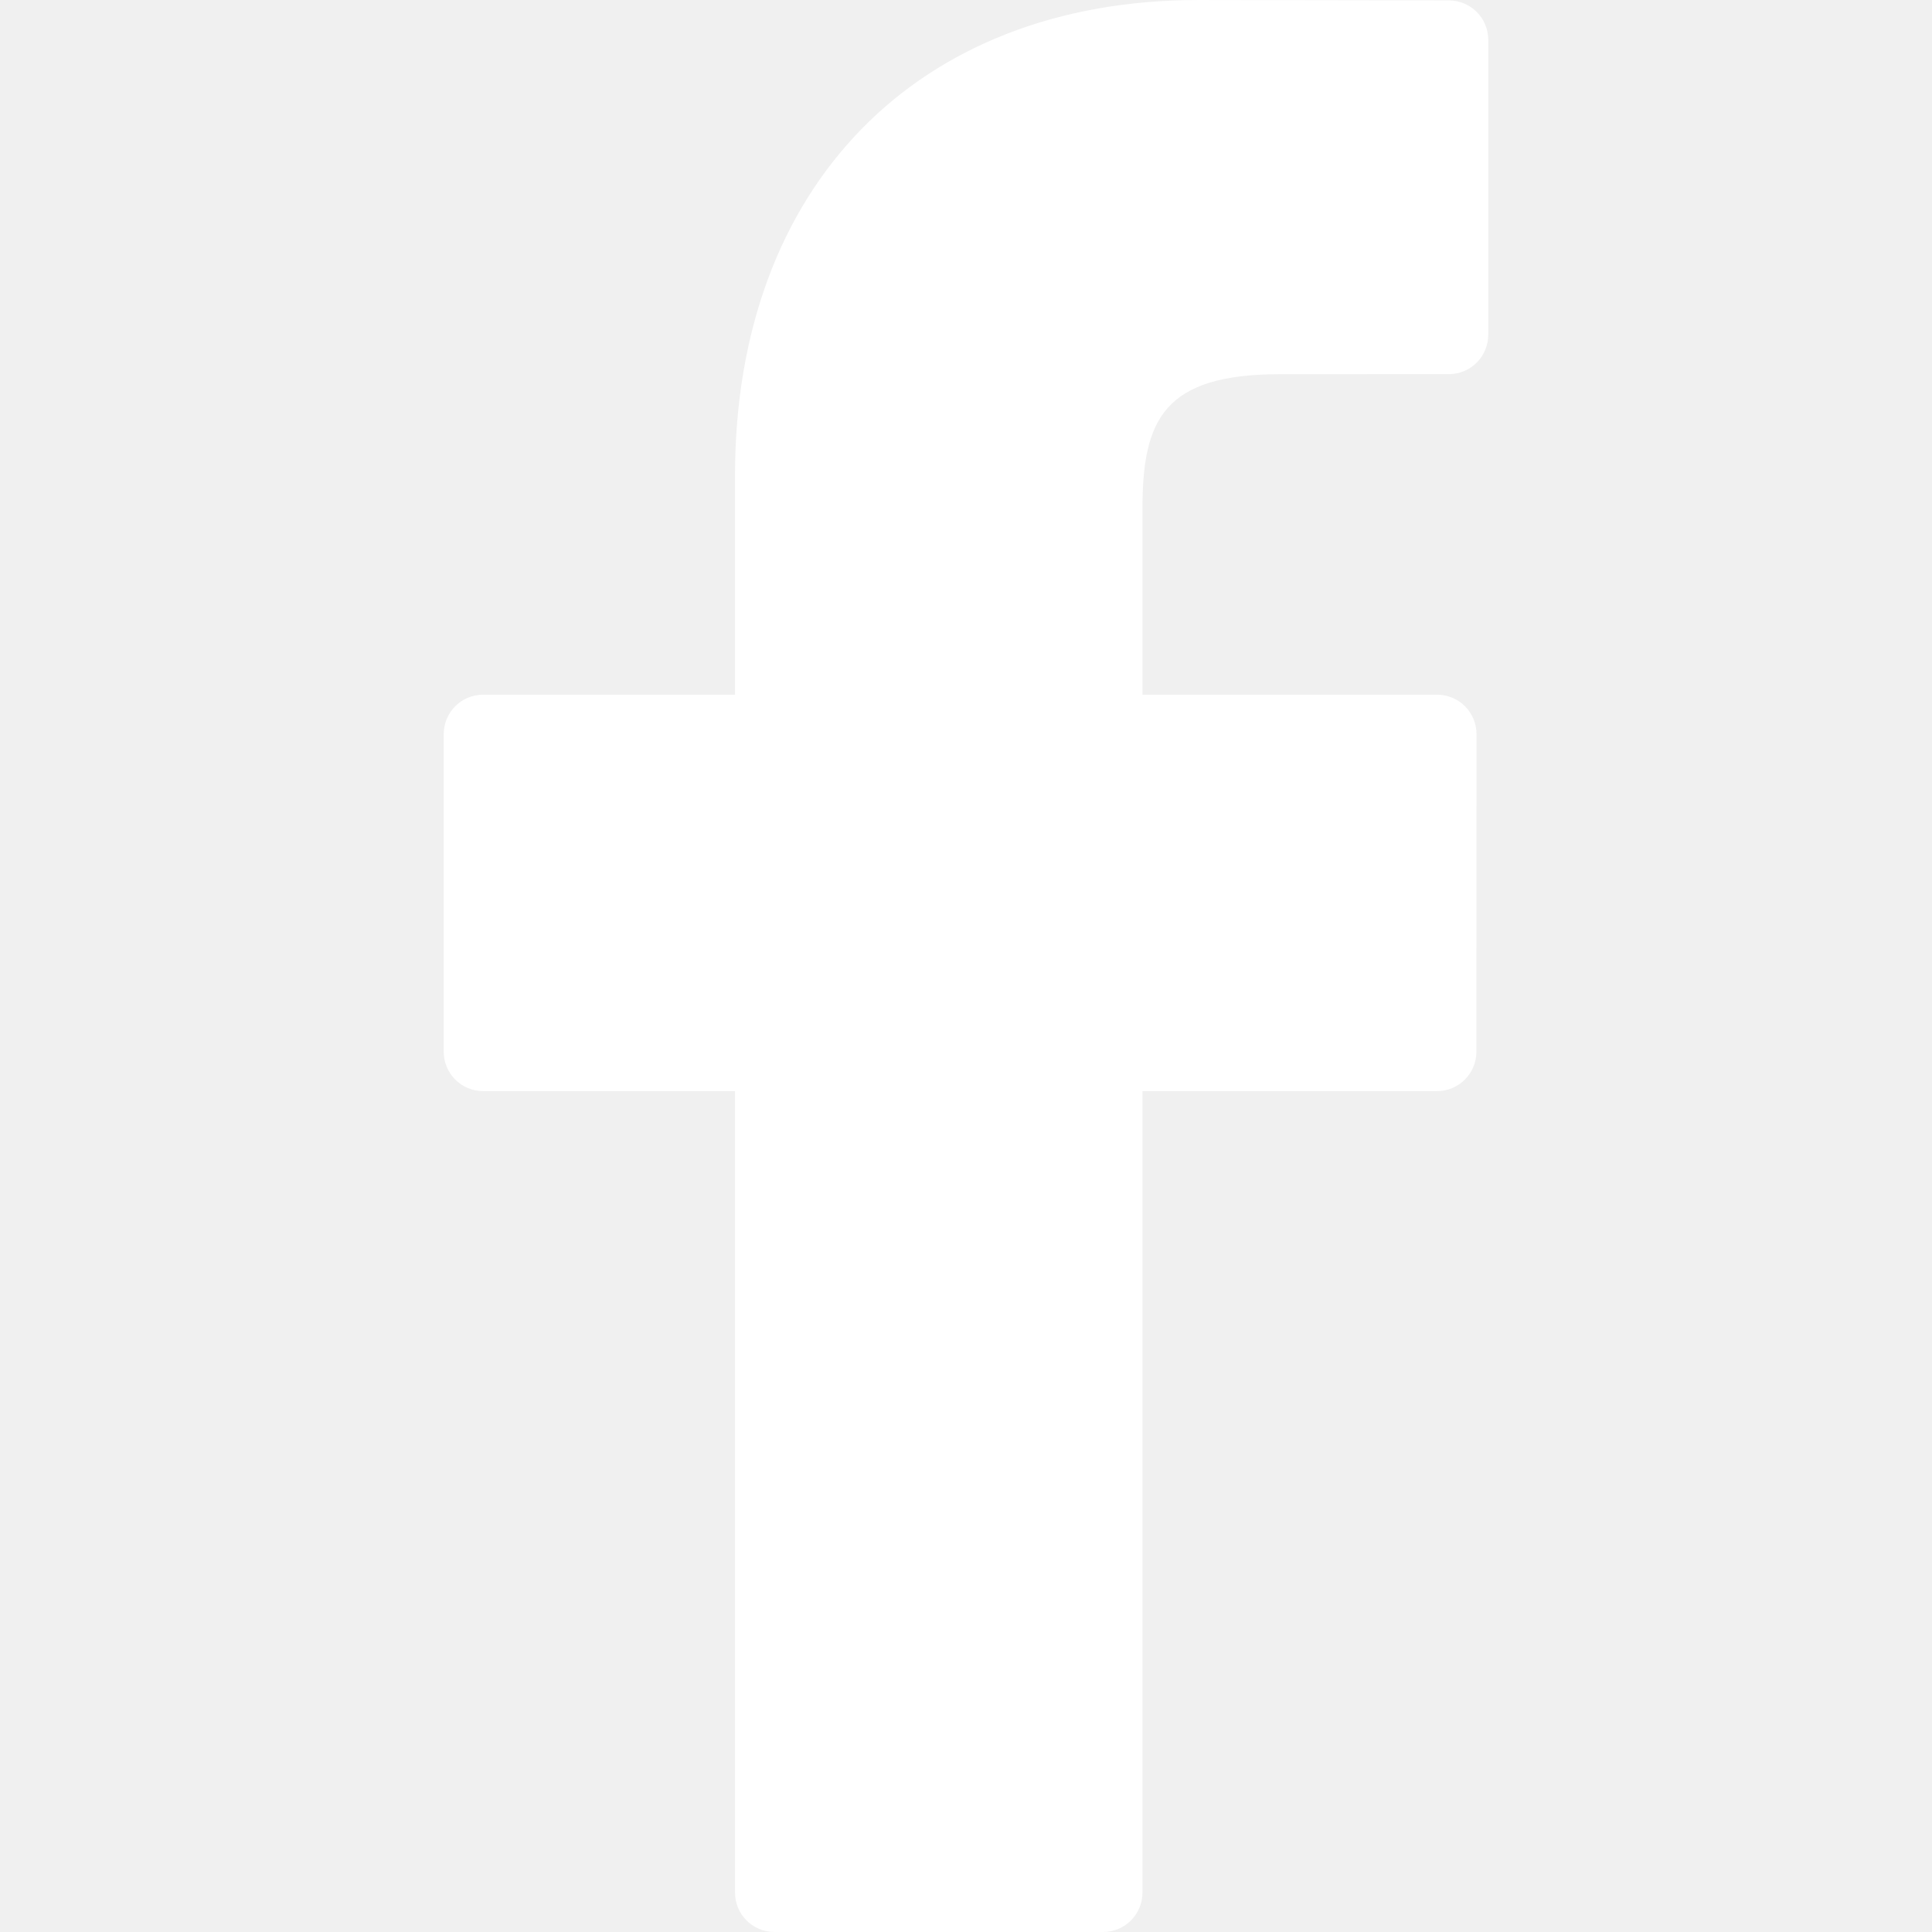
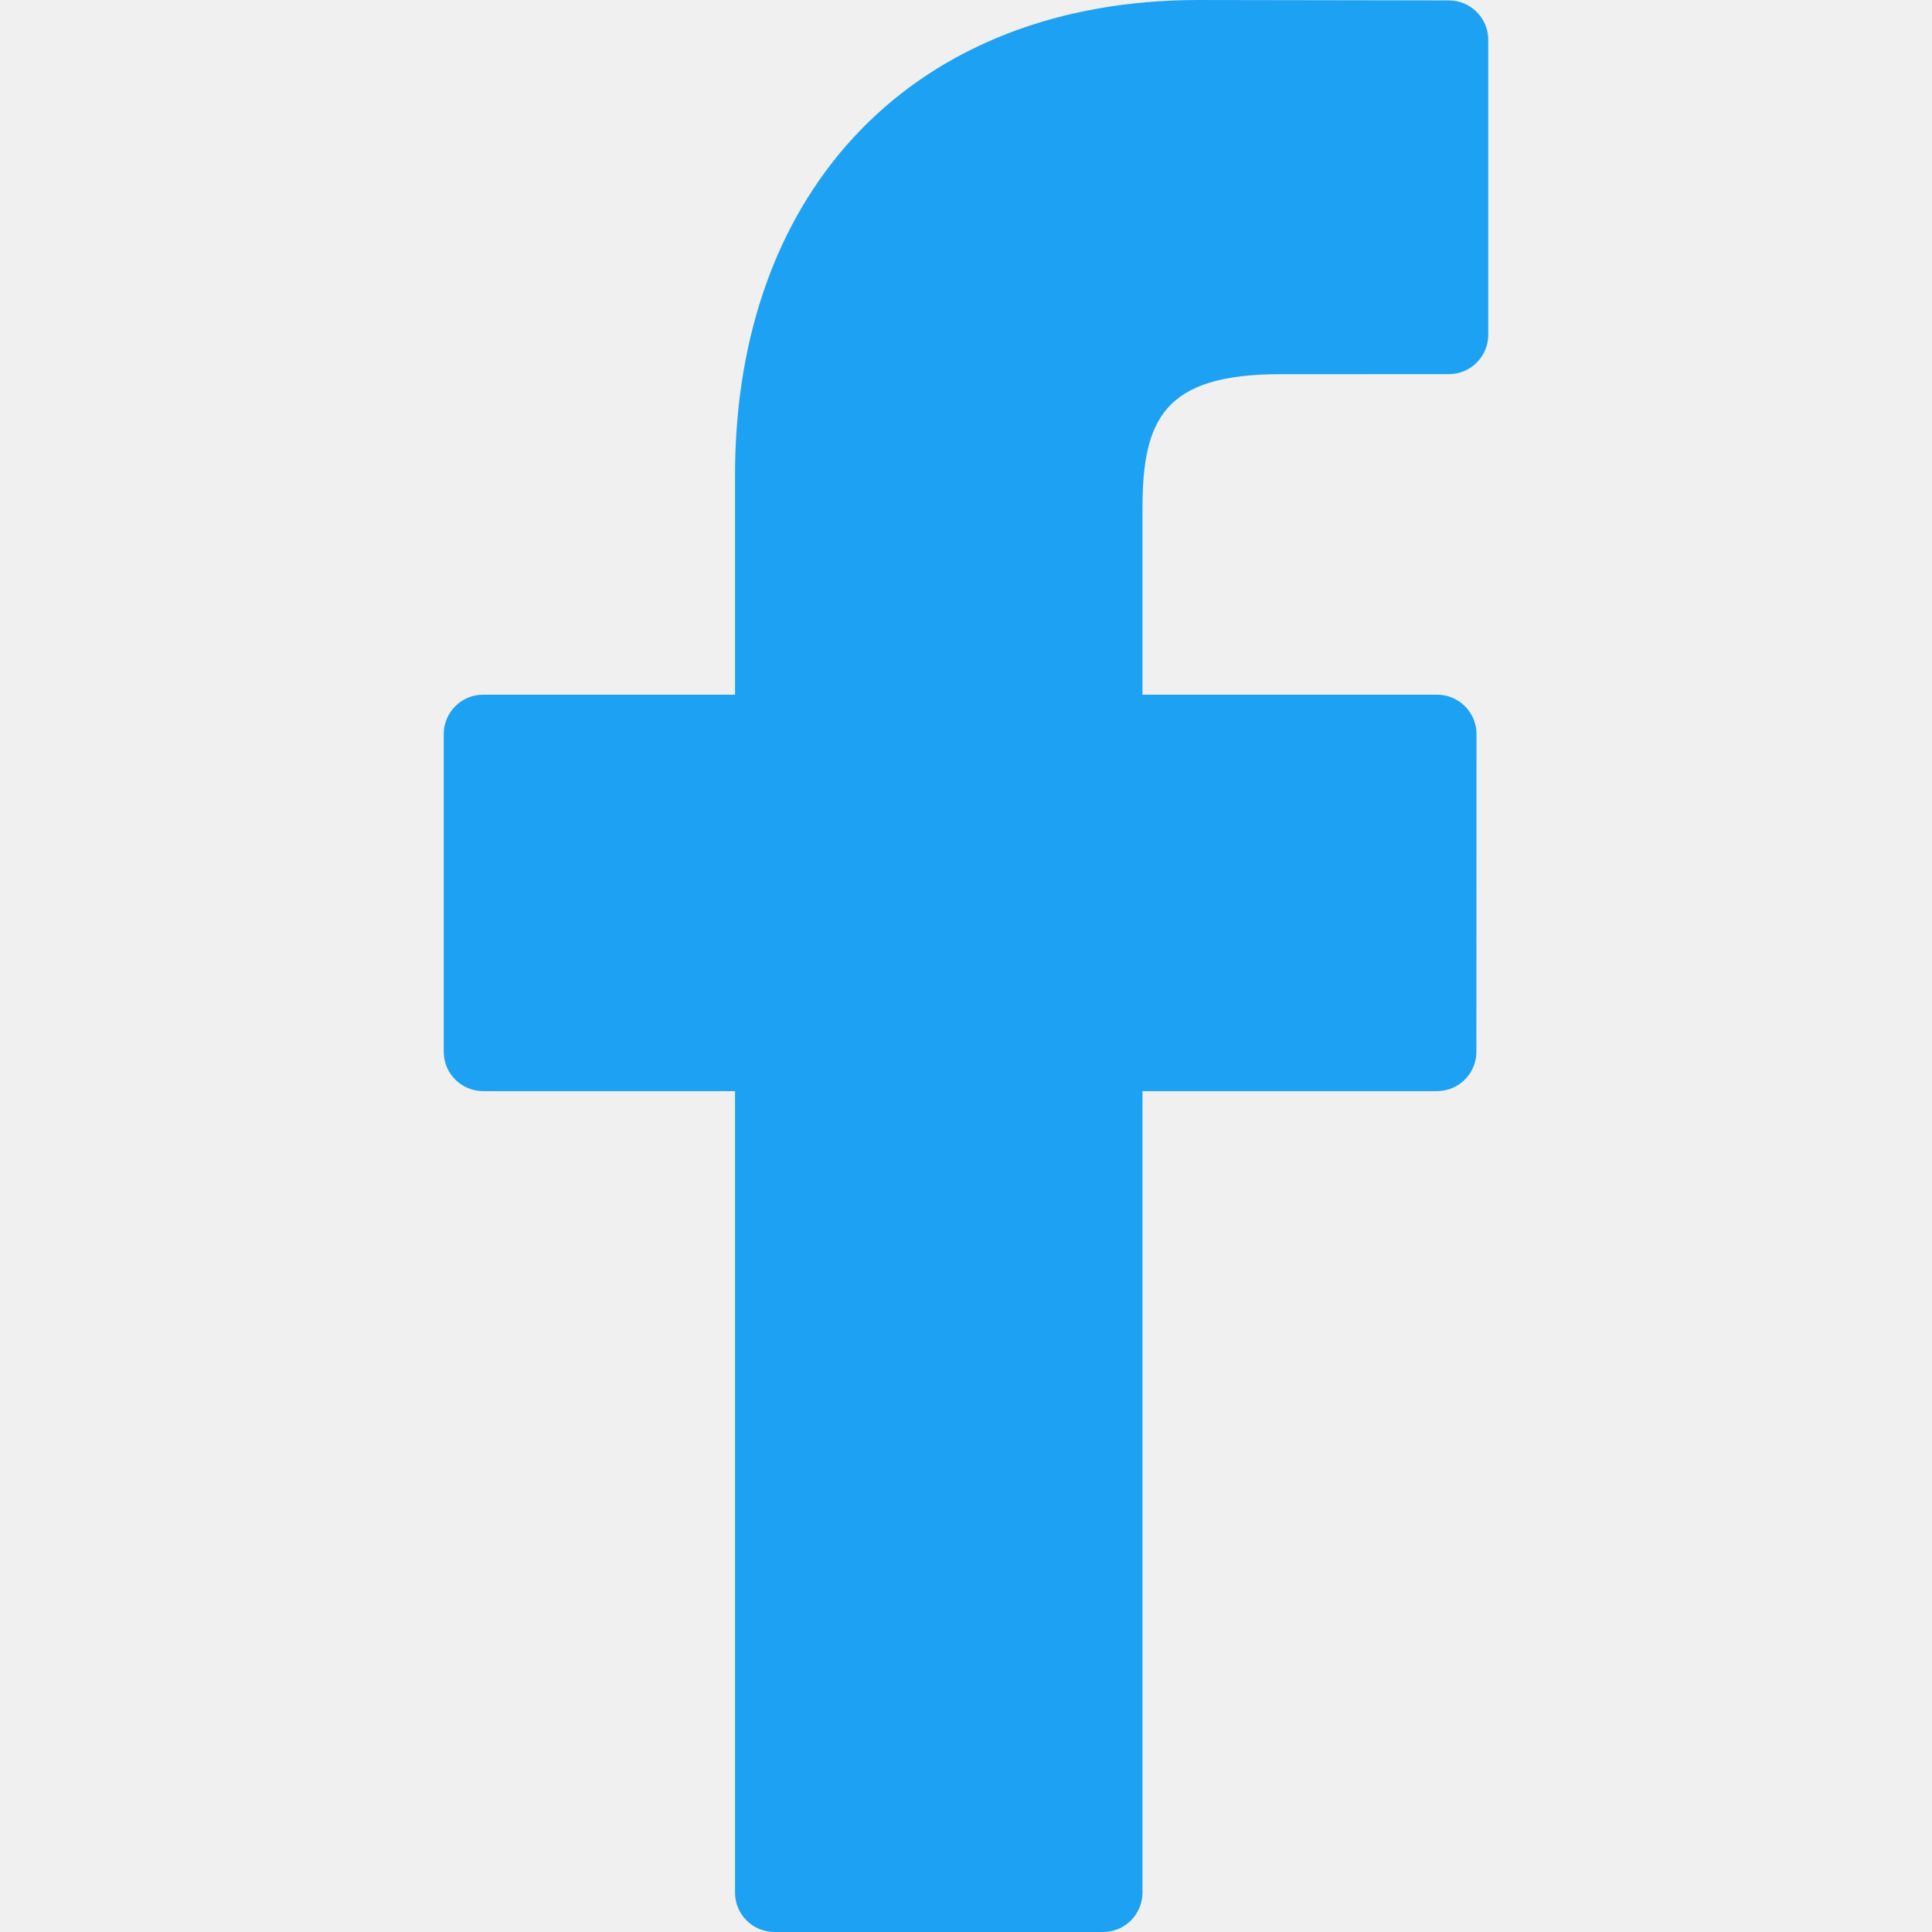
<svg xmlns="http://www.w3.org/2000/svg" version="1.1" id="Capa_1" x="0px" y="0px" width="512px" height="512px" viewBox="0 0 96.124 96.123" style="enable-background:new 0 0 96.124 96.123;" xml:space="preserve" class="">
  <g>
    <g>
-       <path d="M72.089,0.02L59.624,0C45.62,0,36.57,9.285,36.57,23.656v10.907H24.037c-1.083,0-1.96,0.878-1.96,1.961v15.803   c0,1.083,0.878,1.96,1.96,1.96h12.533v39.876c0,1.083,0.877,1.96,1.96,1.96h16.352c1.083,0,1.96-0.878,1.96-1.96V54.287h14.654   c1.083,0,1.96-0.877,1.96-1.96l0.006-15.803c0-0.52-0.207-1.018-0.574-1.386c-0.367-0.368-0.867-0.575-1.387-0.575H56.842v-9.246   c0-4.444,1.059-6.7,6.848-6.7l8.397-0.003c1.082,0,1.959-0.878,1.959-1.96V1.98C74.046,0.899,73.17,0.022,72.089,0.02z" data-original="#000000" class="active-path" data-old_color="#ffffff" fill="#ffffff" />
+       <path d="M72.089,0.02L59.624,0C45.62,0,36.57,9.285,36.57,23.656v10.907H24.037c-1.083,0-1.96,0.878-1.96,1.961v15.803   c0,1.083,0.878,1.96,1.96,1.96h12.533v39.876c0,1.083,0.877,1.96,1.96,1.96h16.352c1.083,0,1.96-0.878,1.96-1.96V54.287h14.654   c1.083,0,1.96-0.877,1.96-1.96l0.006-15.803c0-0.52-0.207-1.018-0.574-1.386c-0.367-0.368-0.867-0.575-1.387-0.575H56.842v-9.246   c0-4.444,1.059-6.7,6.848-6.7l8.397-0.003c1.082,0,1.959-0.878,1.959-1.96V1.98C74.046,0.899,73.17,0.022,72.089,0.02z" data-original="#000000" class="active-path" data-old_color="#000000" fill="#1DA1F2" />
    </g>
  </g>
</svg>
